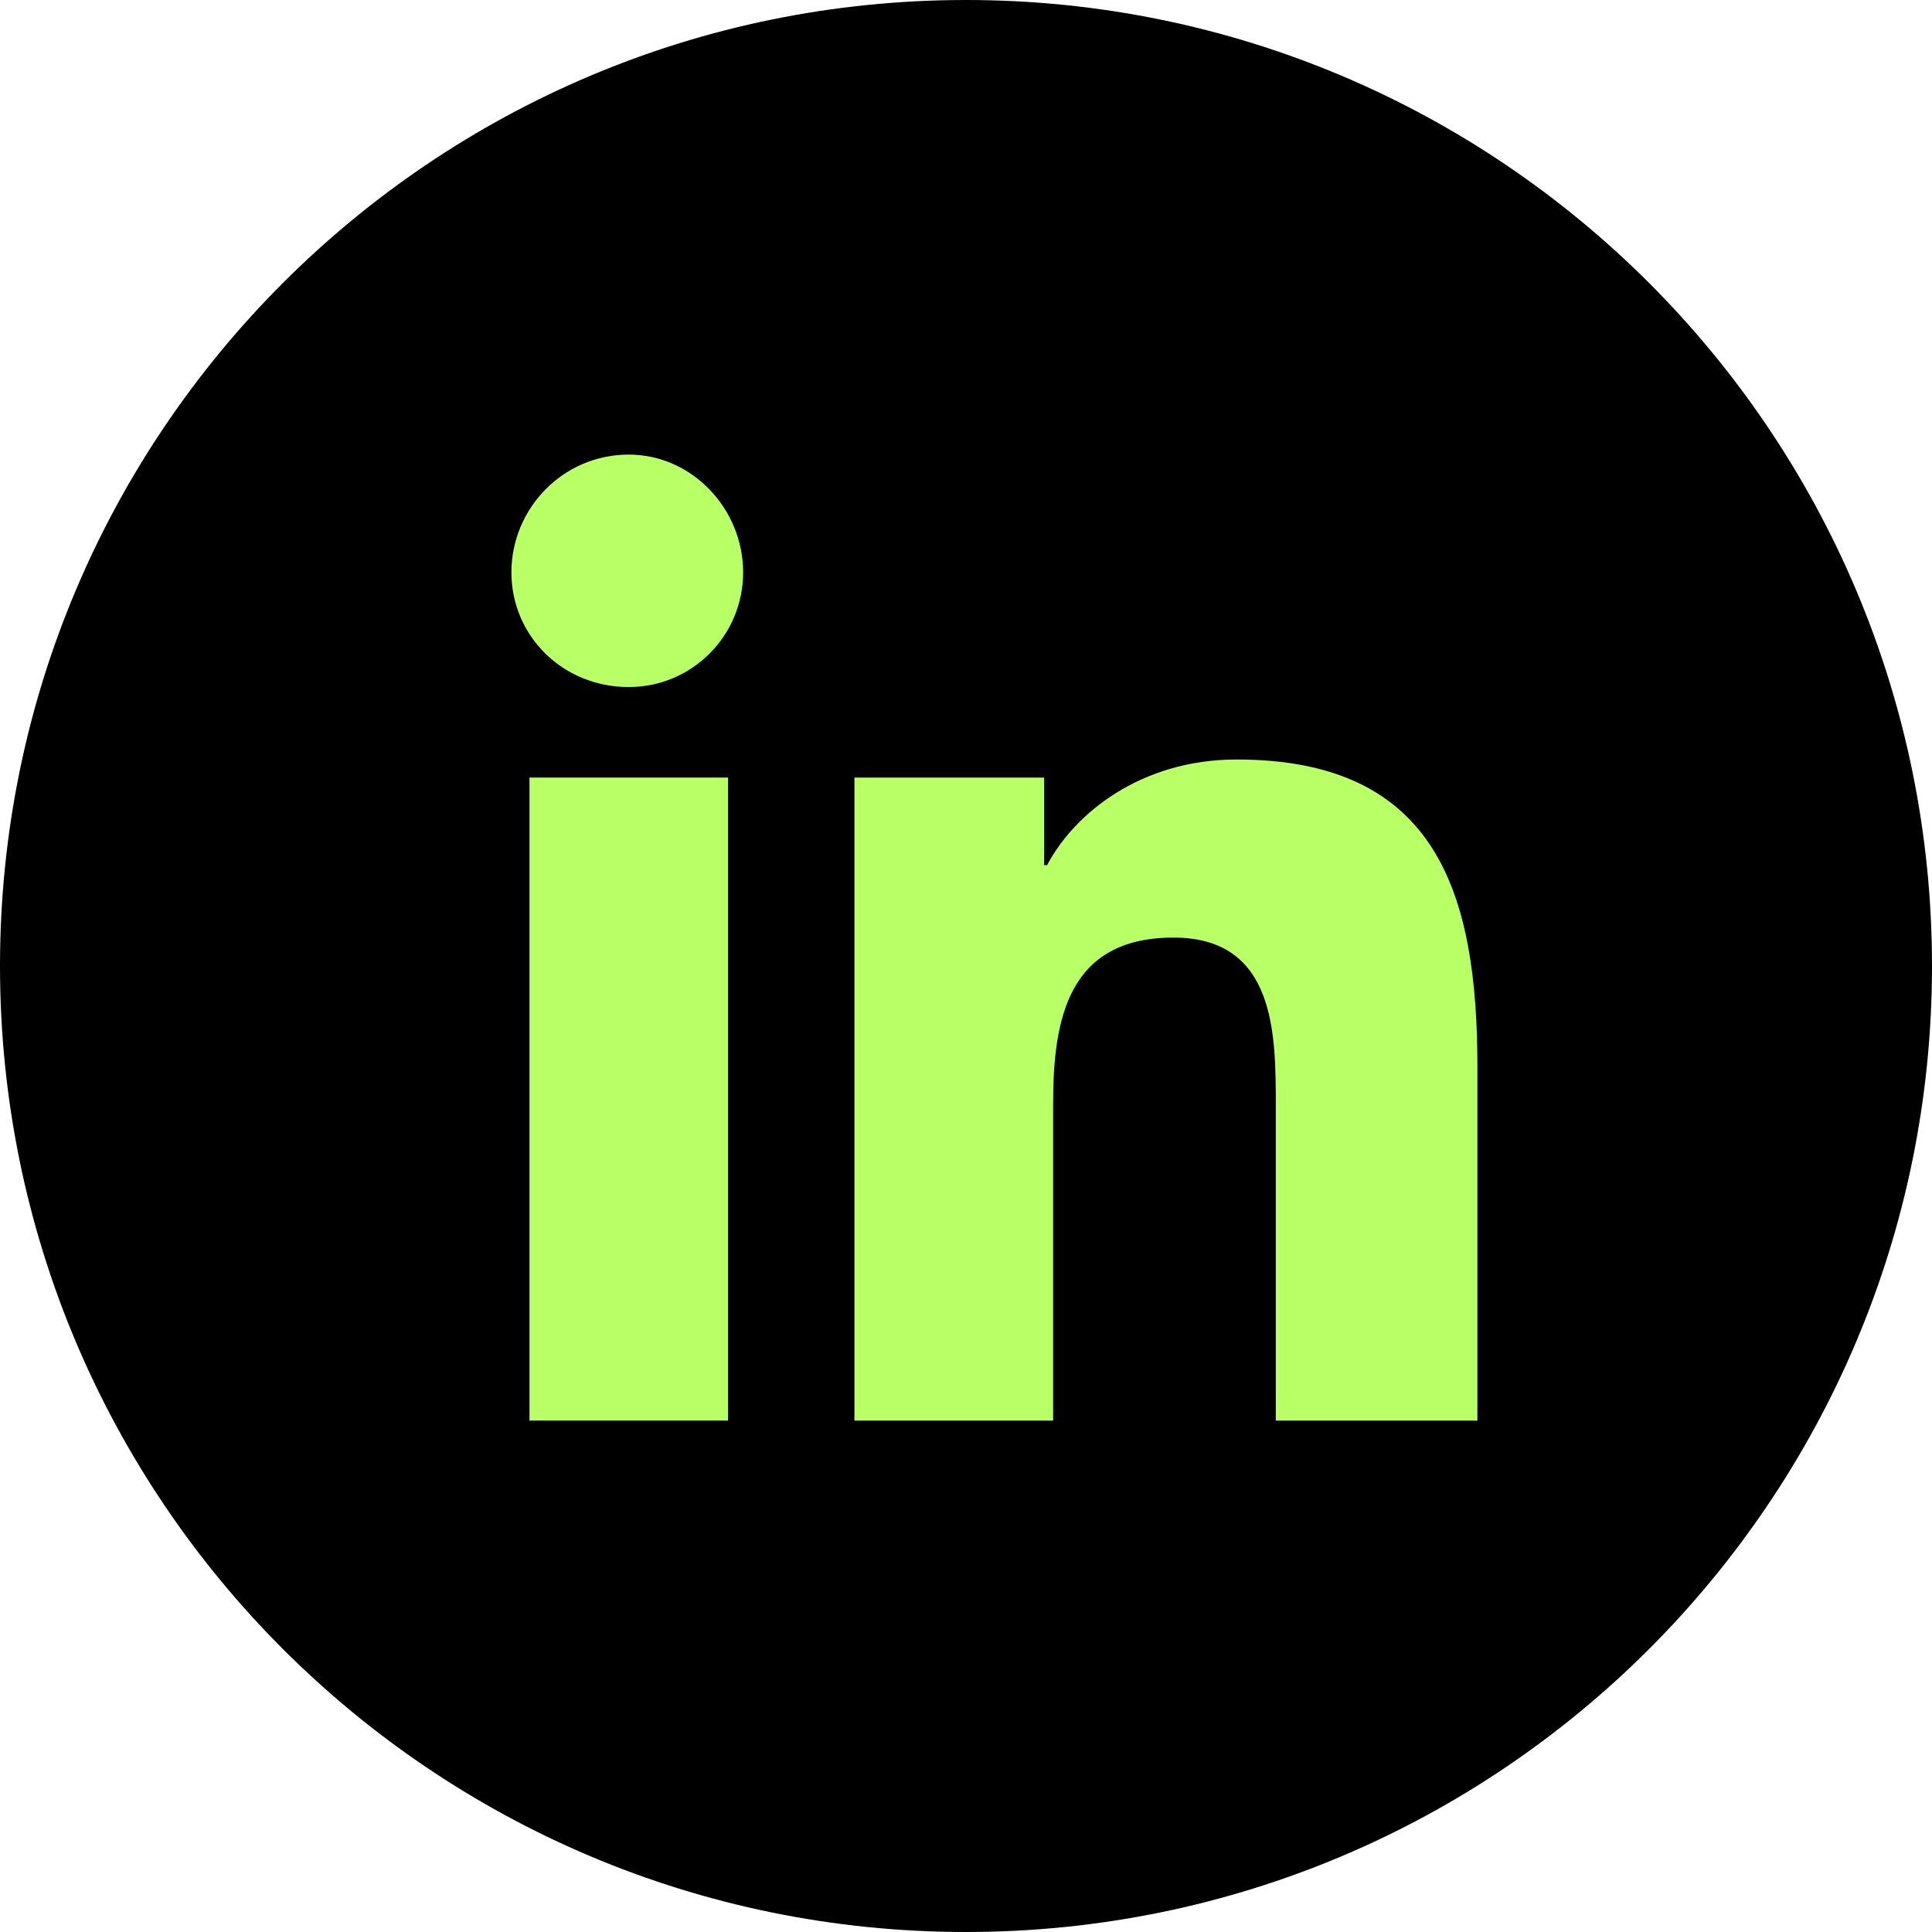
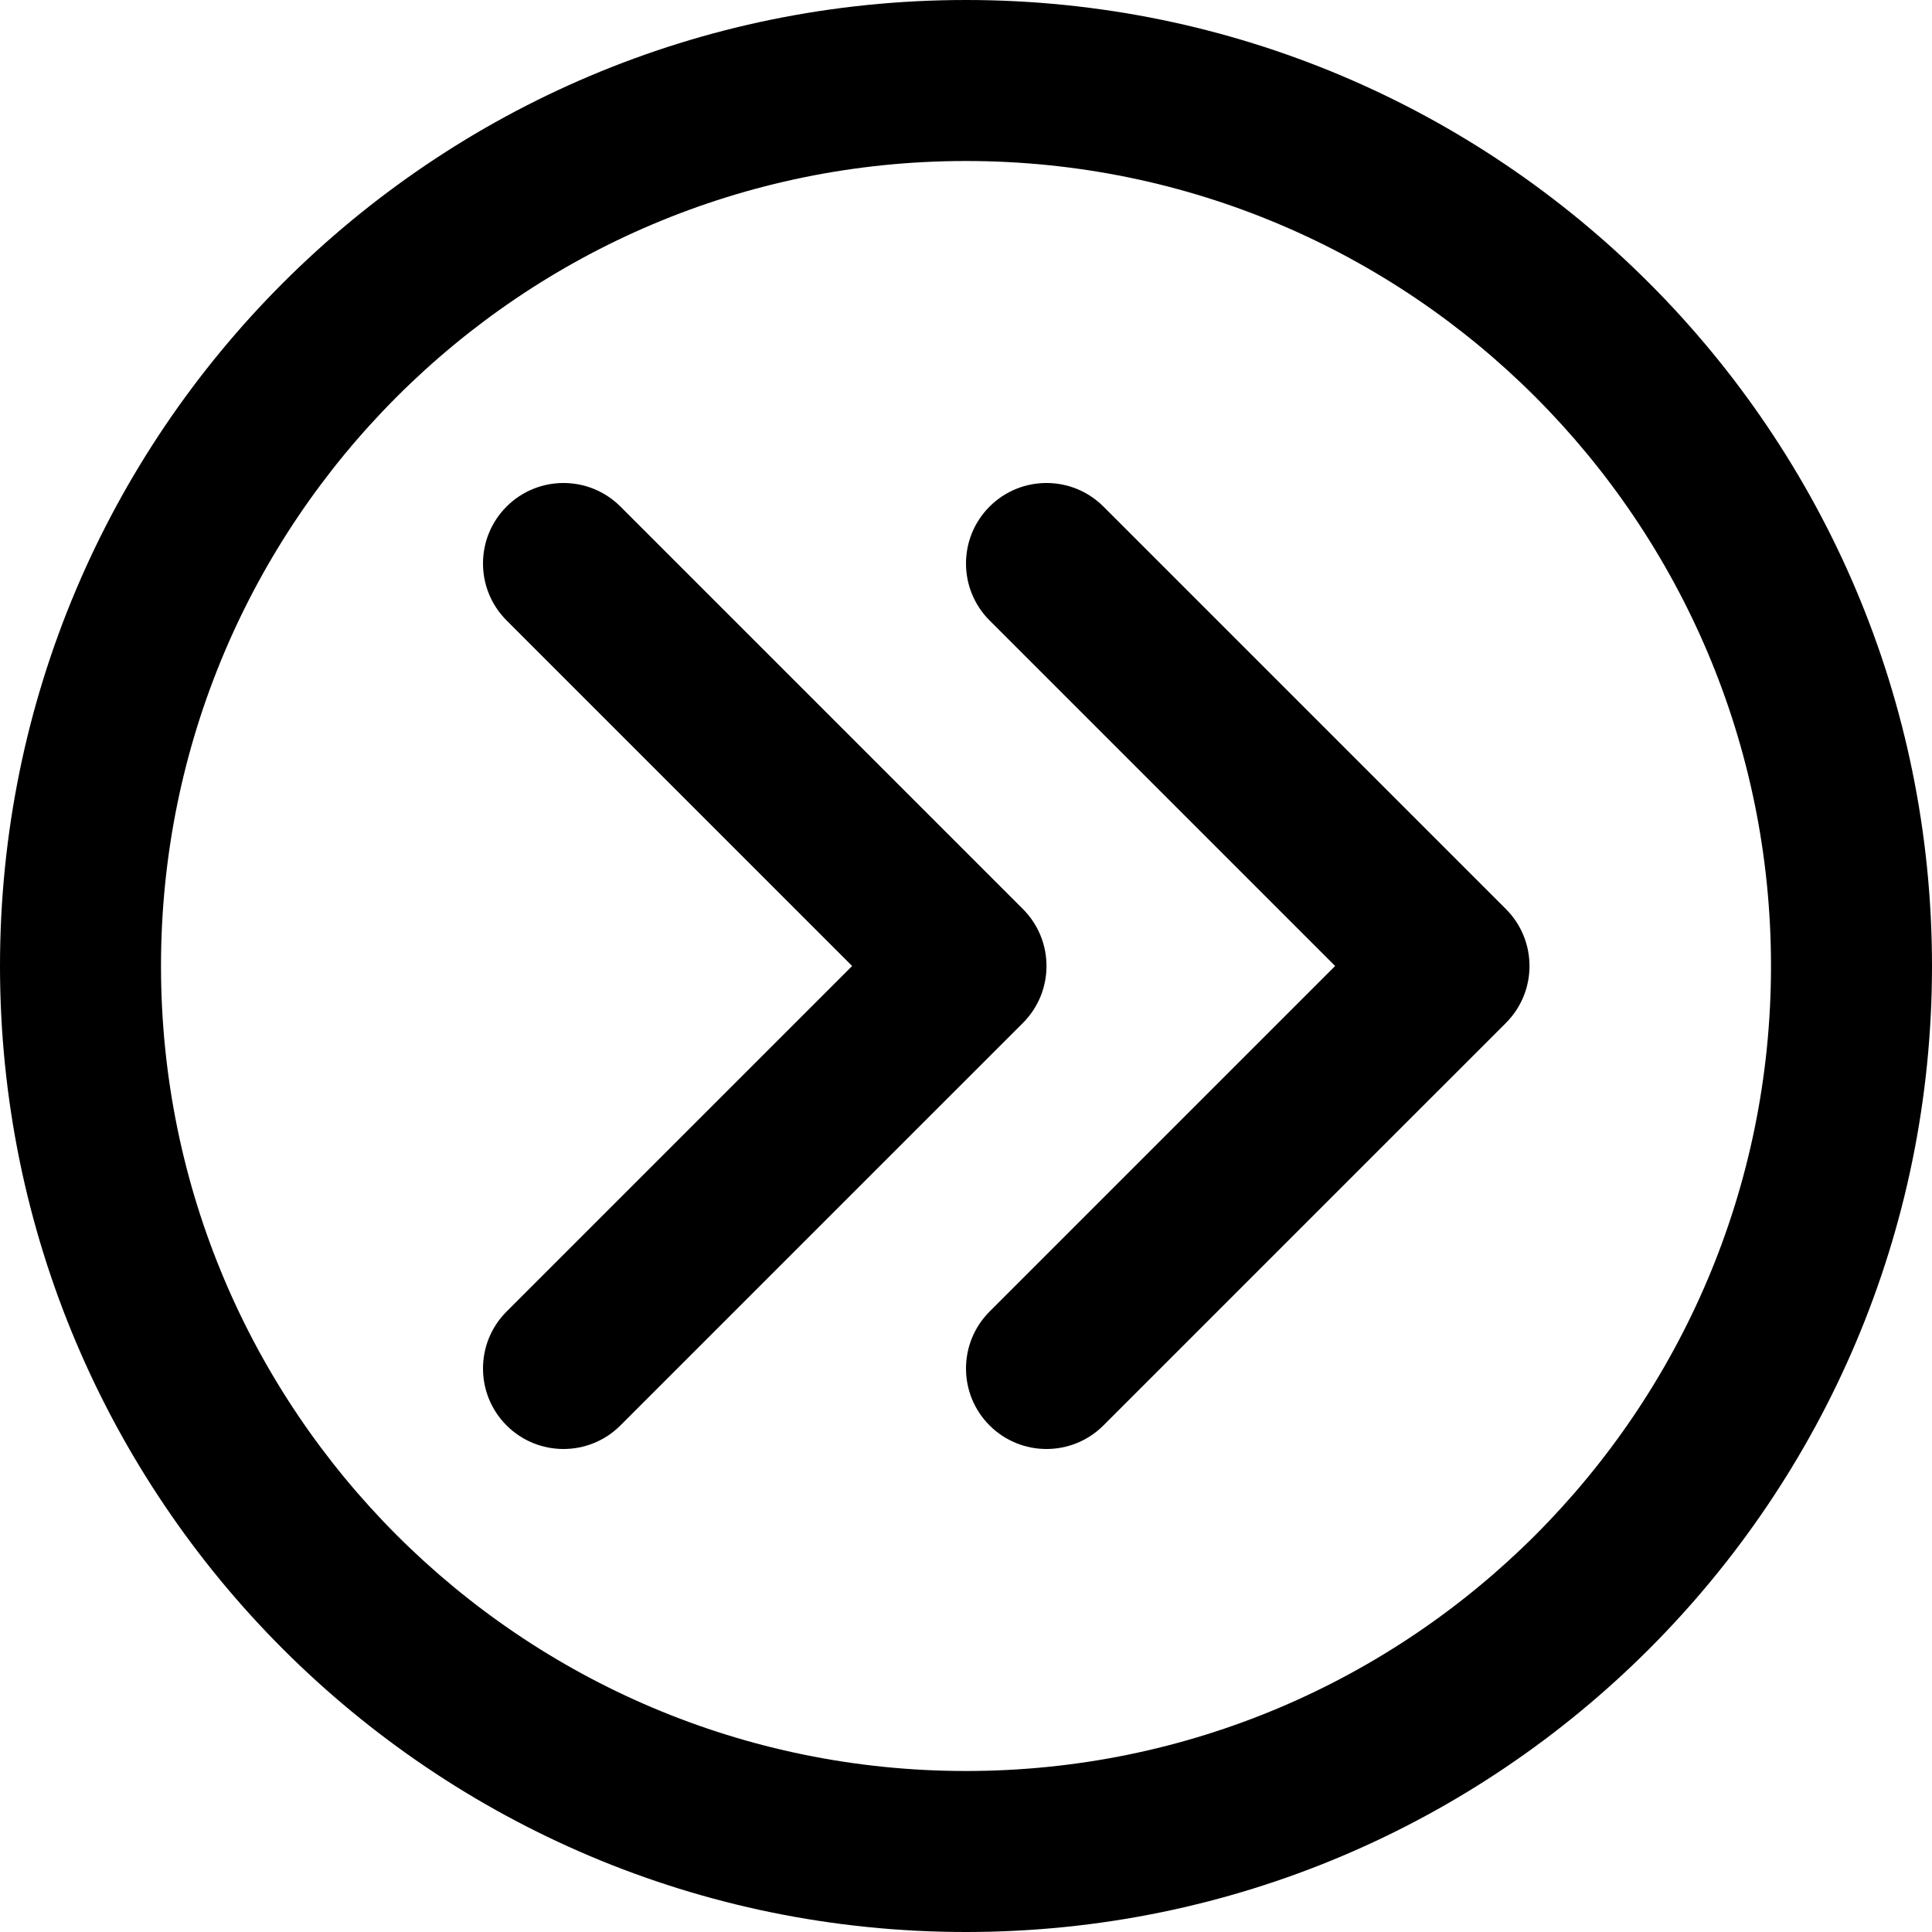
- <svg xmlns="http://www.w3.org/2000/svg" width="34" height="34" viewBox="0 0 34 34" fill="none">
-   <circle cx="17" cy="17" r="17" fill="black" />
-   <path d="M9.318 25H12.813V13.684H9.318V25Z" fill="#B9FF66" />
-   <path d="M9 10.072C9 11.188 9.9 12.091 11.065 12.091C12.178 12.091 13.078 11.188 13.078 10.072C13.078 8.956 12.178 8 11.065 8C9.9 8 9 8.956 9 10.072Z" fill="#B9FF66" />
-   <path d="M22.452 25H26V18.784C26 15.756 25.311 13.366 21.763 13.366C20.069 13.366 18.903 14.322 18.427 15.225H18.374V13.684H15.037V25H18.533V19.422C18.533 17.934 18.797 16.5 20.651 16.5C22.452 16.5 22.452 18.2 22.452 19.475V25Z" fill="#B9FF66" />
+ <svg xmlns="http://www.w3.org/2000/svg" width="30" height="30" viewBox="0 0 30 30" fill="none">
+   <path d="M15 0C6.716 0 0 6.716 0 15C0 23.284 6.716 30 15 30C23.284 30 30 23.284 30 15C30 6.716 23.284 0 15 0ZM15 27.5C8.097 27.5 2.5 21.903 2.5 15C2.5 8.097 8.097 2.5 15 2.5C21.903 2.5 27.5 8.097 27.5 15C27.5 21.903 21.903 27.5 15 27.5Z" fill="black" />
+   <path d="M17.134 7.866C16.646 7.378 15.854 7.378 15.366 7.866C14.878 8.354 14.878 9.146 15.366 9.634L20.732 15L15.366 20.366C14.878 20.854 14.878 21.646 15.366 22.134C15.854 22.622 16.646 22.622 17.134 22.134L23.384 15.884C23.872 15.396 23.872 14.604 23.384 14.116L17.134 7.866Z" fill="black" />
+   <path d="M15.884 14.116L9.634 7.866C9.146 7.378 8.354 7.378 7.866 7.866C7.378 8.354 7.378 9.146 7.866 9.634L13.232 15L7.866 20.366C7.378 20.854 7.378 21.646 7.866 22.134C8.354 22.622 9.146 22.622 9.634 22.134L15.884 15.884C16.372 15.396 16.372 14.604 15.884 14.116Z" fill="black" />
</svg>
